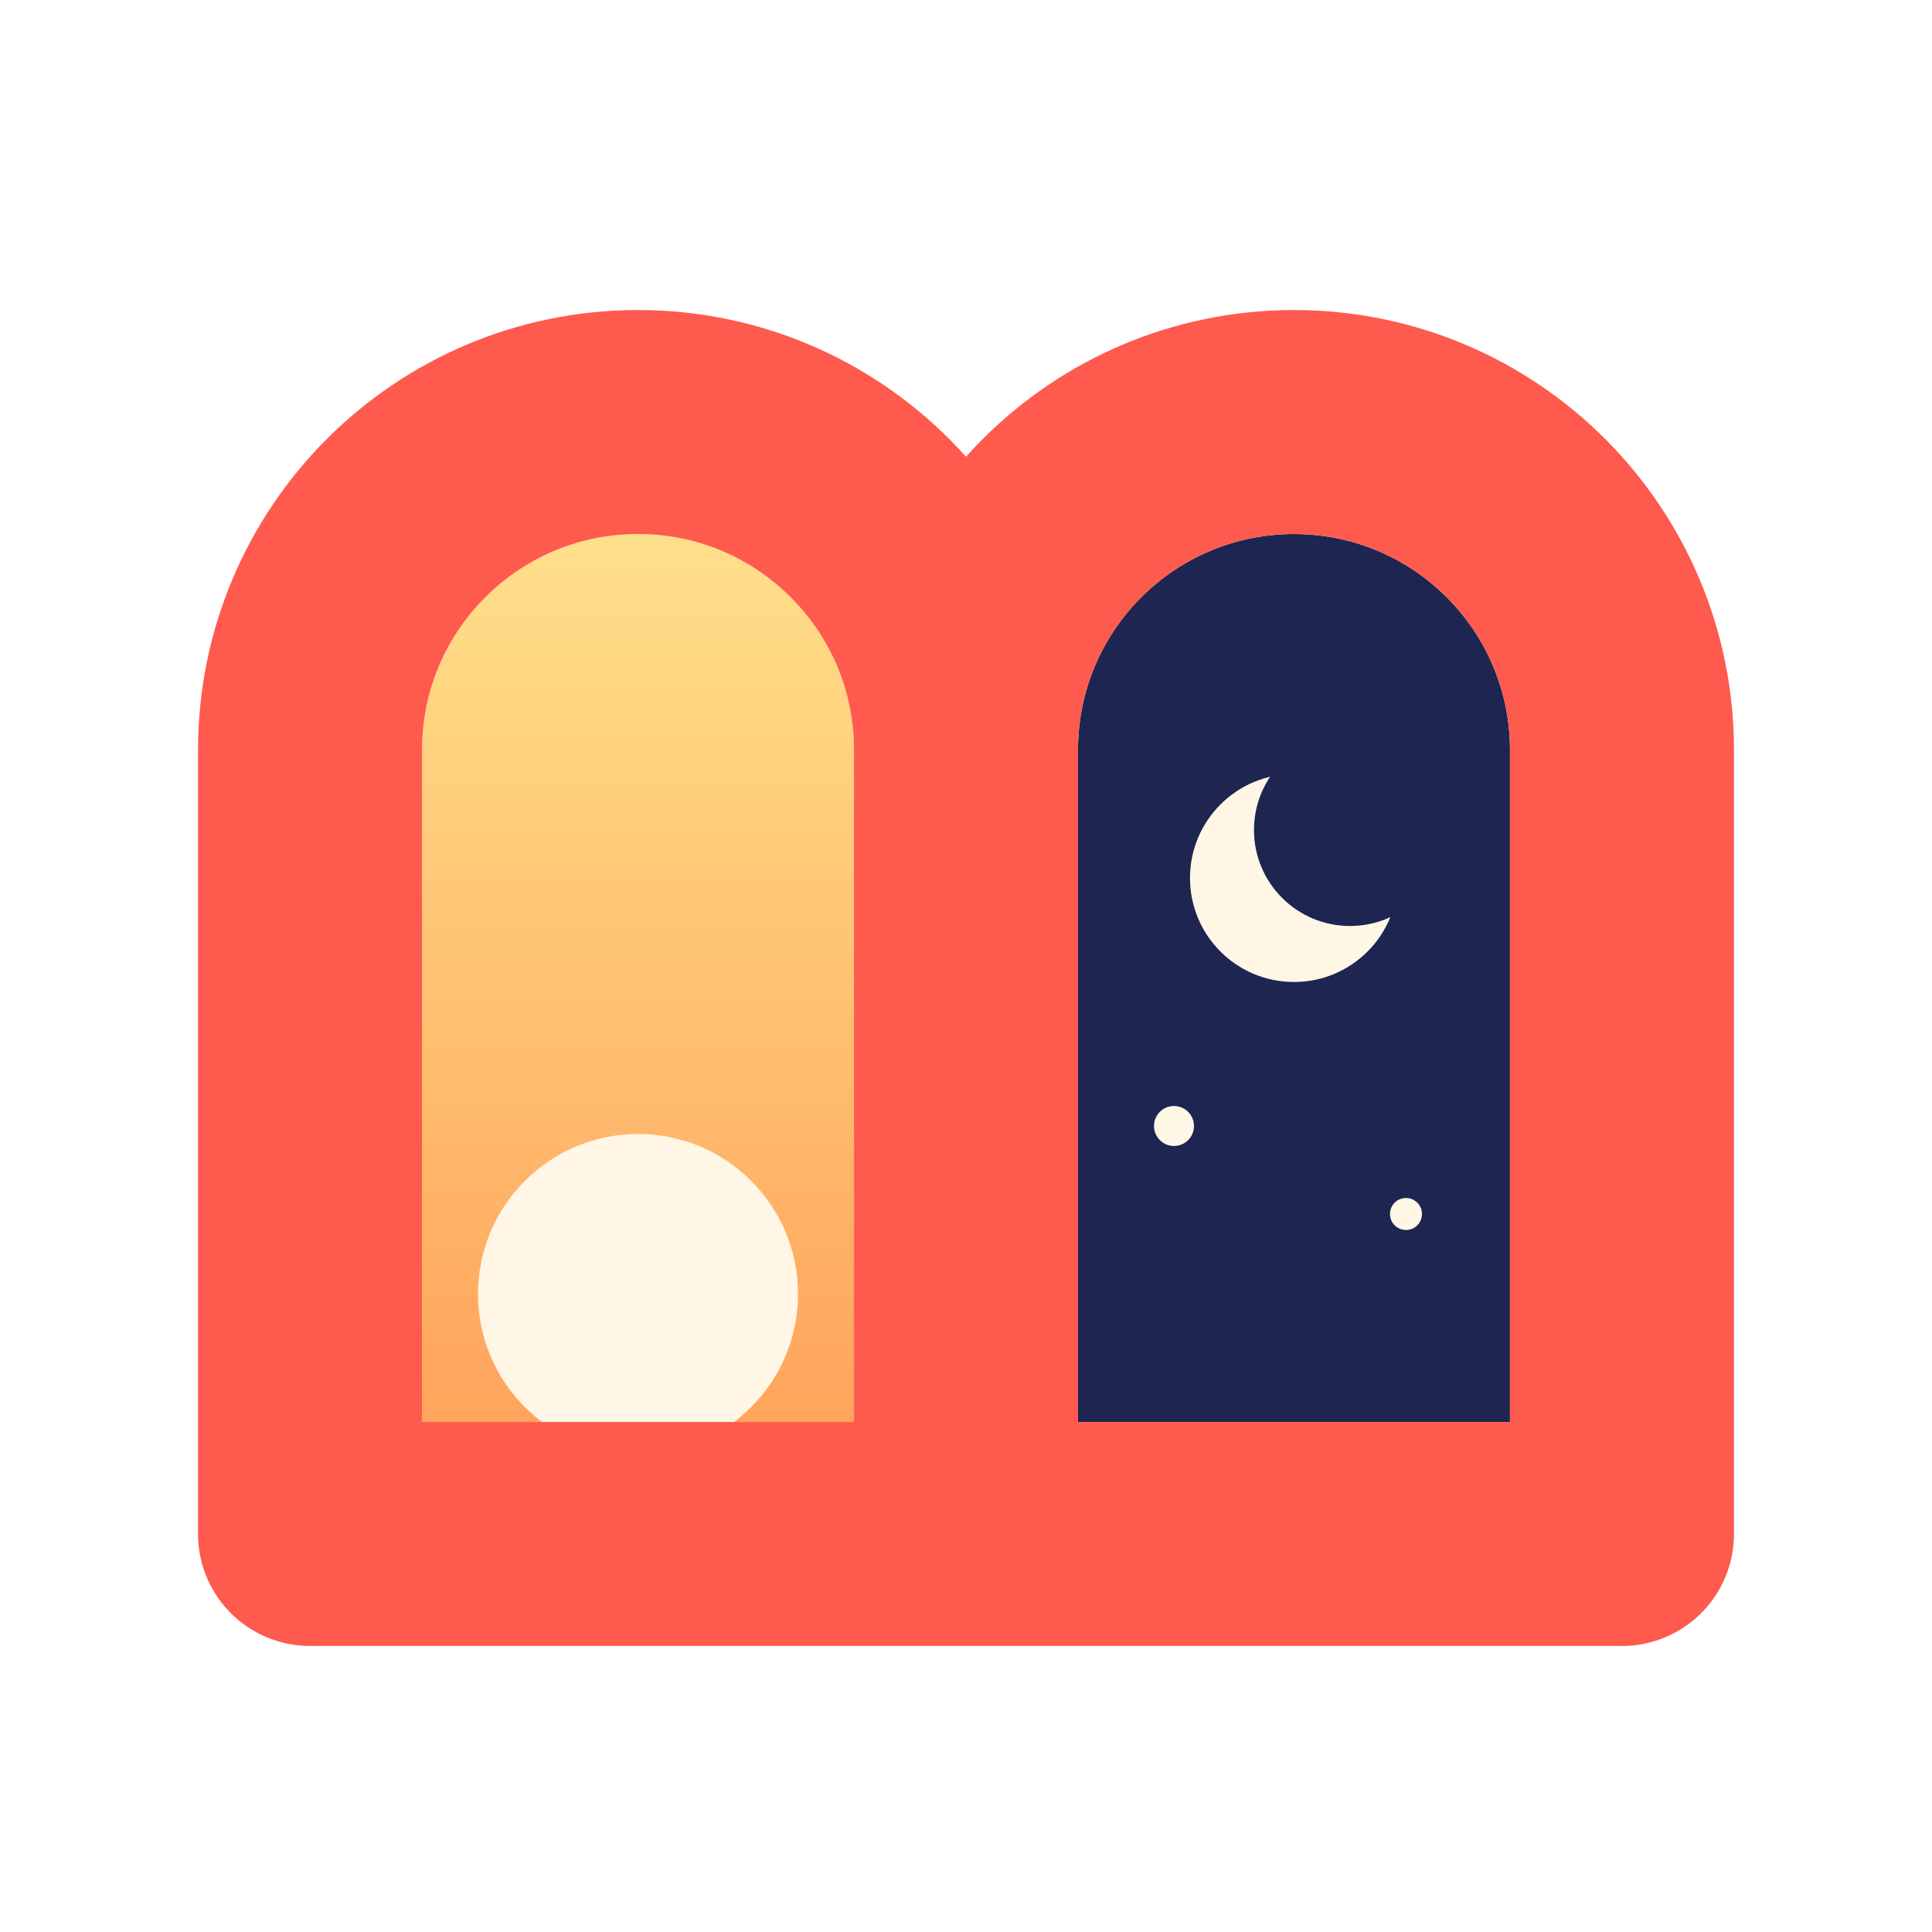
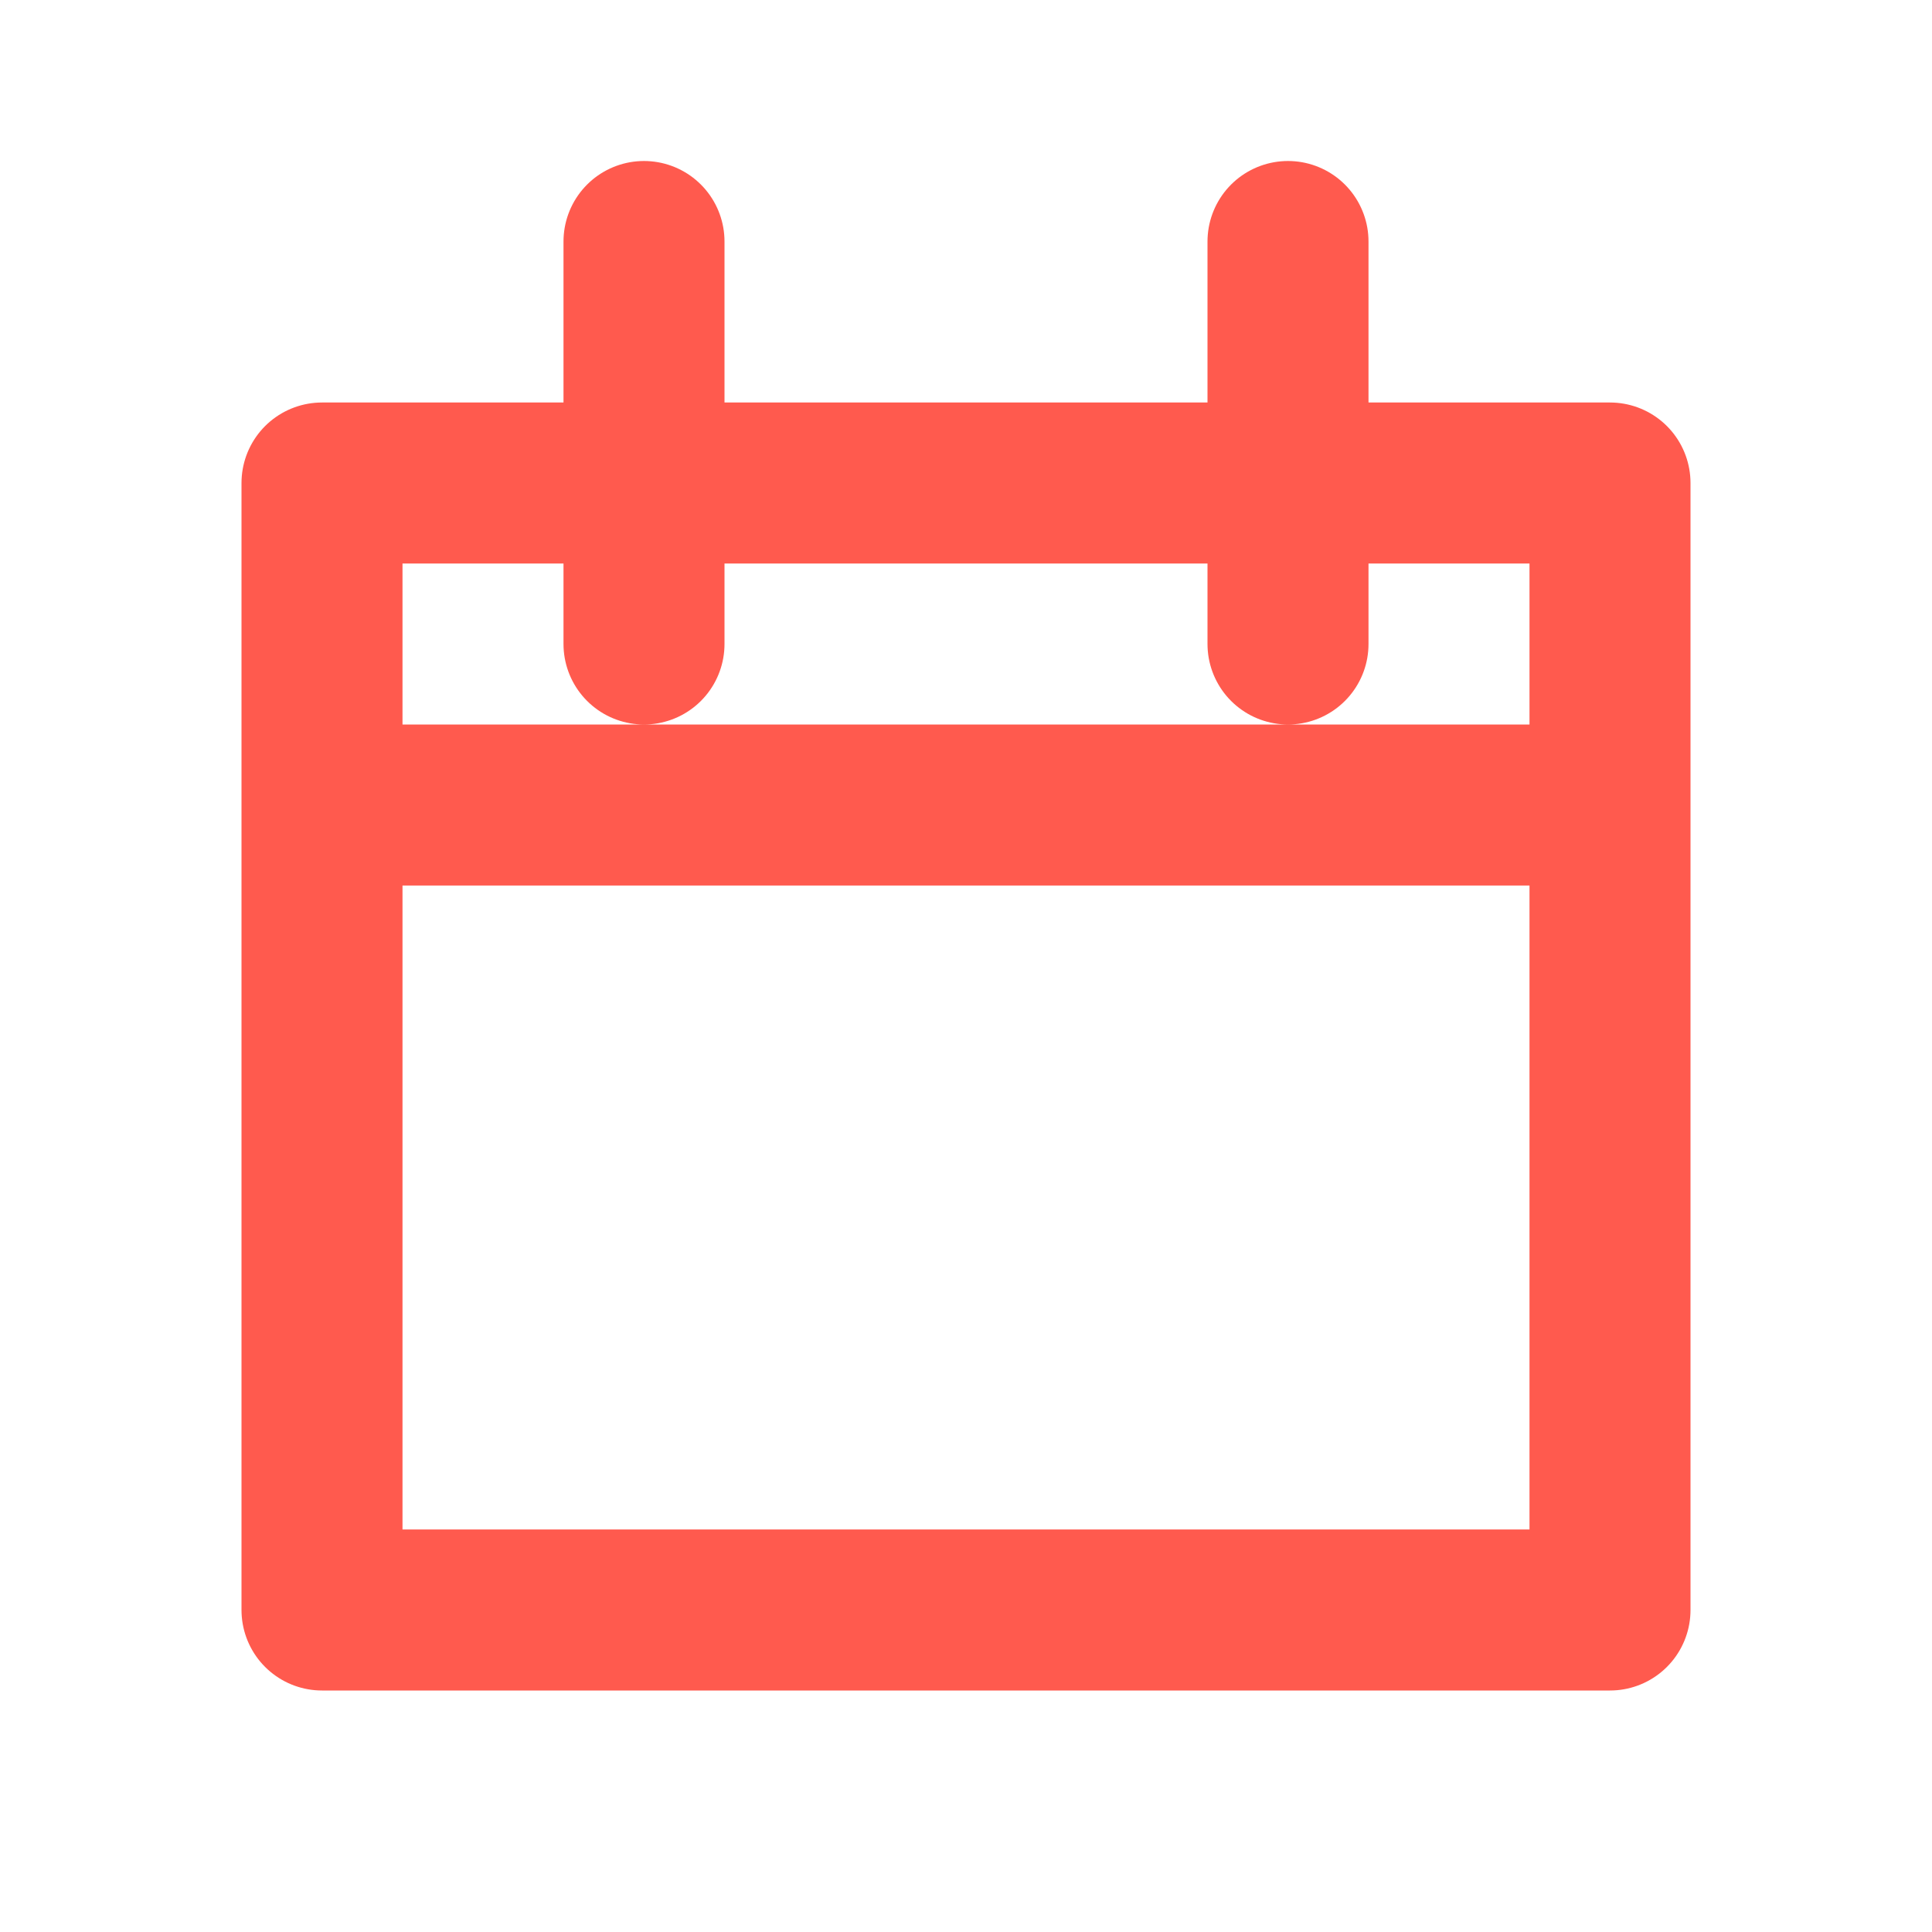
- <svg xmlns="http://www.w3.org/2000/svg" viewBox="0 0 512 512" width="512" height="512">
-   <defs>
-     <linearGradient id="g1d" x1="0" y1="0" x2="0" y2="1">
-       <stop offset="0" stop-color="#ffe08a" />
-       <stop offset="1" stop-color="#ffa45c" />
-     </linearGradient>
-     <clipPath id="k1a">
-       <path d="M120 404 V236 A54 54 0 0 1 228 236 V404 Z" />
-     </clipPath>
-     <clipPath id="k1b">
-       <path d="M284 404 V236 A54 54 0 0 1 392 236 V404 Z" />
-     </clipPath>
-   </defs>
-   <g transform="translate(256 256) scale(1.06) translate(-256 -290)">
-     <path d="M120 404 V236 A54 54 0 0 1 228 236 V404 Z" fill="url(#g1d)" />
-     <path d="M284 404 V236 A54 54 0 0 1 392 236 V404 Z" fill="#1d2550" />
-     <g clip-path="url(#k1a)">
-       <circle cx="174" cy="372" r="40" fill="#fff6e6" />
-     </g>
-     <g clip-path="url(#k1b)">
-       <circle cx="338" cy="268" r="26" fill="#fff6e6" />
-       <circle cx="352" cy="256" r="24" fill="#1d2550" />
-       <circle cx="308" cy="330" r="5" fill="#fff6e6" />
-       <circle cx="366" cy="352" r="4" fill="#fff6e6" />
-     </g>
-     <path d="M92 236 A82 82 0 0 1 256 236 A82 82 0 0 1 420 236 V432 H92 Z M256 236 V432" fill="none" stroke="#ff5a4e" stroke-width="56" stroke-linejoin="round" />
-   </g>
+ <svg xmlns="http://www.w3.org/2000/svg" viewBox="0 0 24 24" width="512" height="512">
+   <path d="M4 6h16v14H4z M4 10h16 M8 3v5 M16 3v5" fill="none" stroke="#ff5a4e" stroke-width="2" stroke-linecap="round" stroke-linejoin="round" />
</svg>
